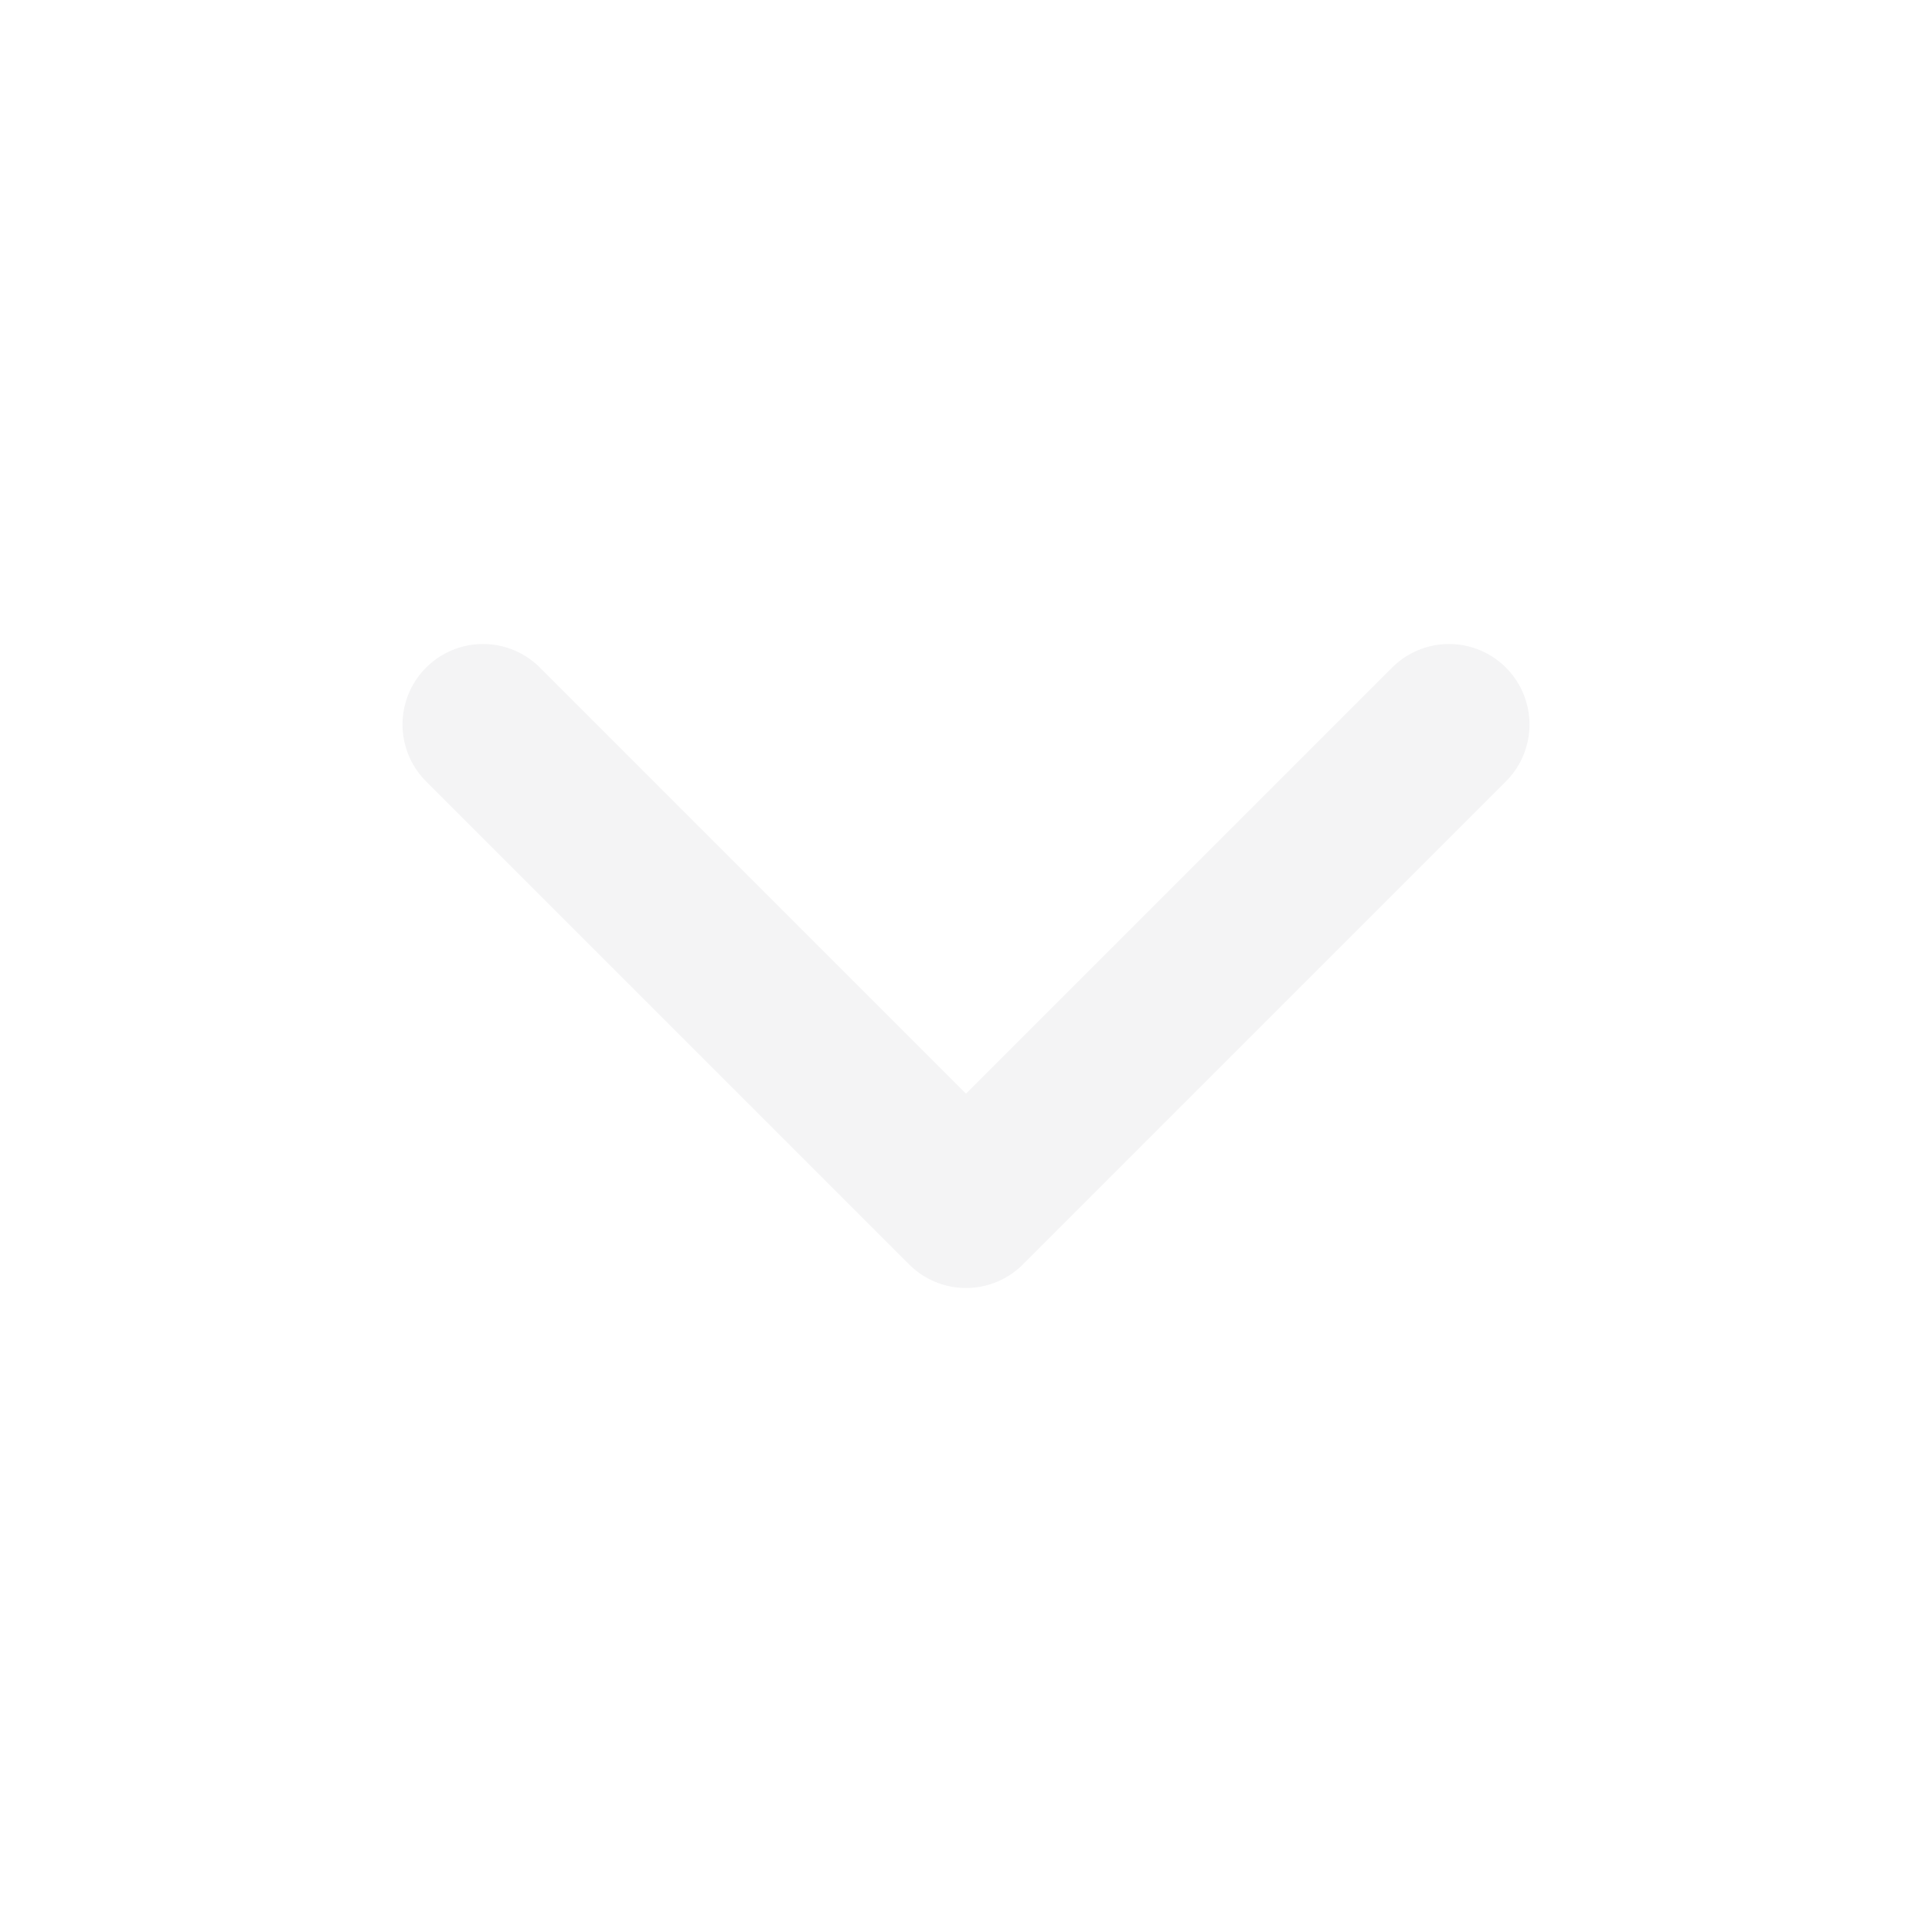
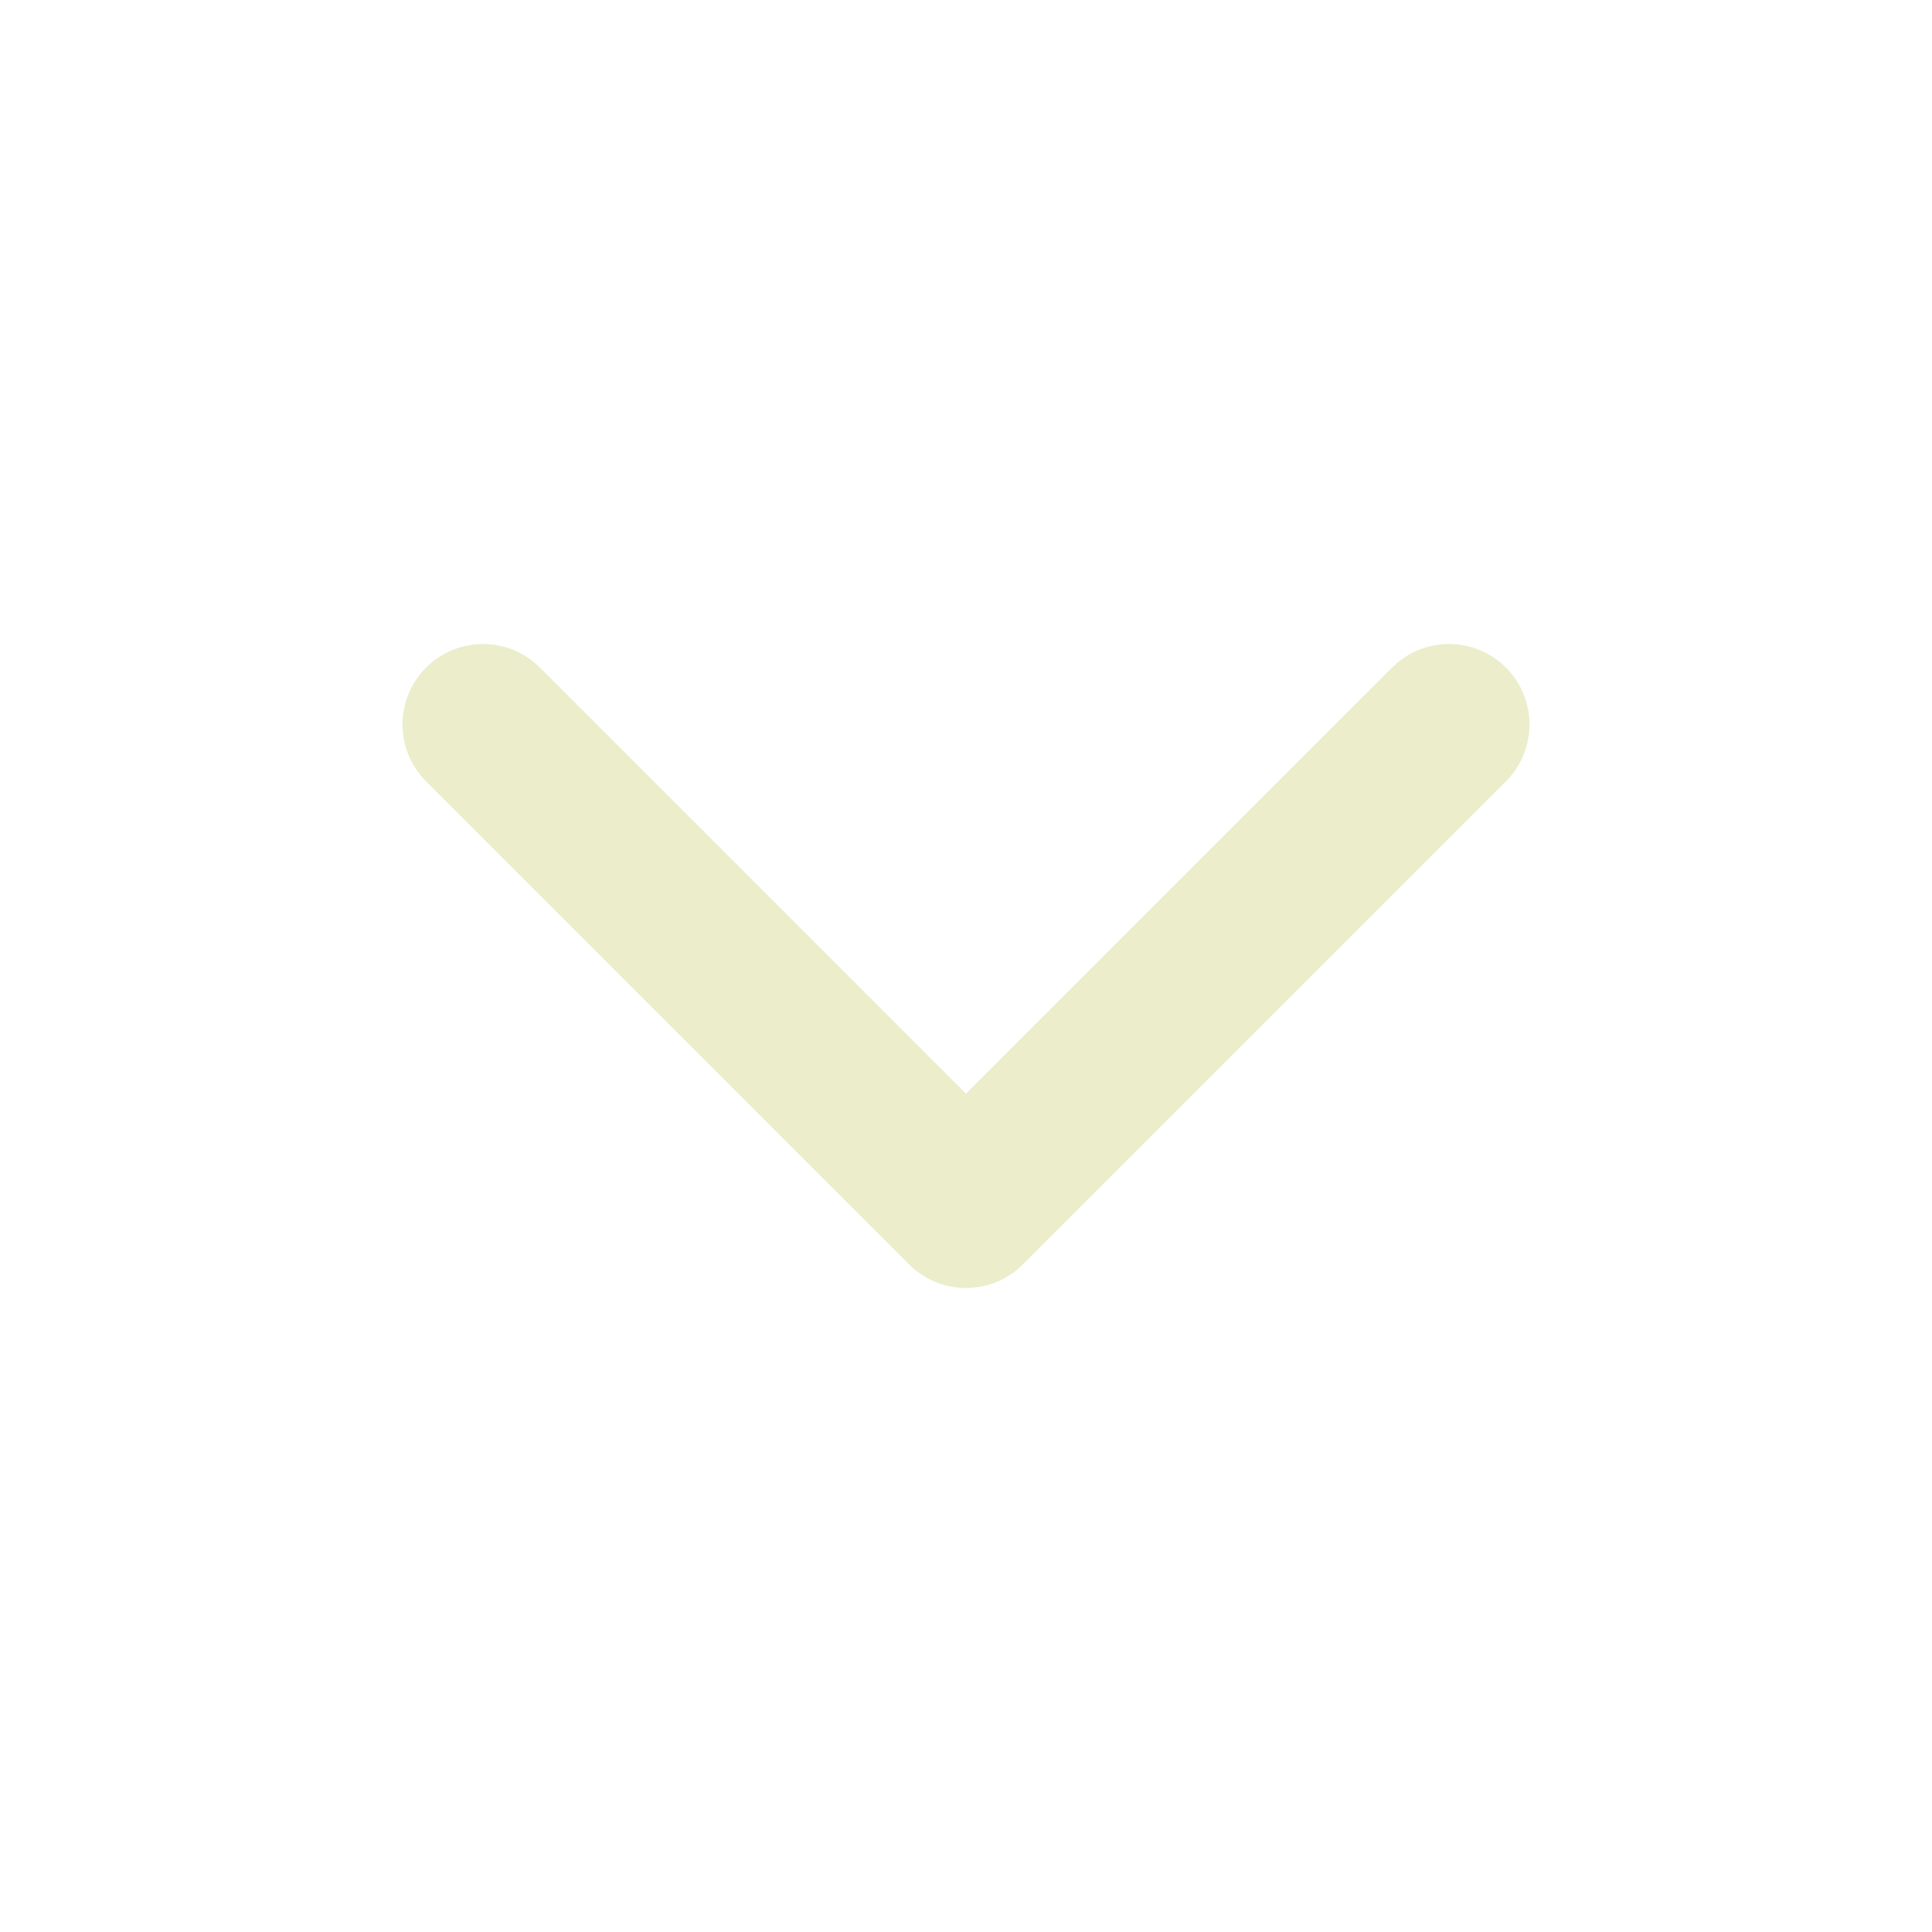
<svg xmlns="http://www.w3.org/2000/svg" width="40" height="40" viewBox="0 0 40 40" fill="none">
-   <path d="M30 15L20 25L10 15" stroke="#F4F4F5" stroke-width="3.333" stroke-linecap="round" stroke-linejoin="round" />
+   <path d="M30 15L20 25L10 15" stroke="#ECEDCB" stroke-width="3.333" stroke-linecap="round" stroke-linejoin="round" />
</svg>
